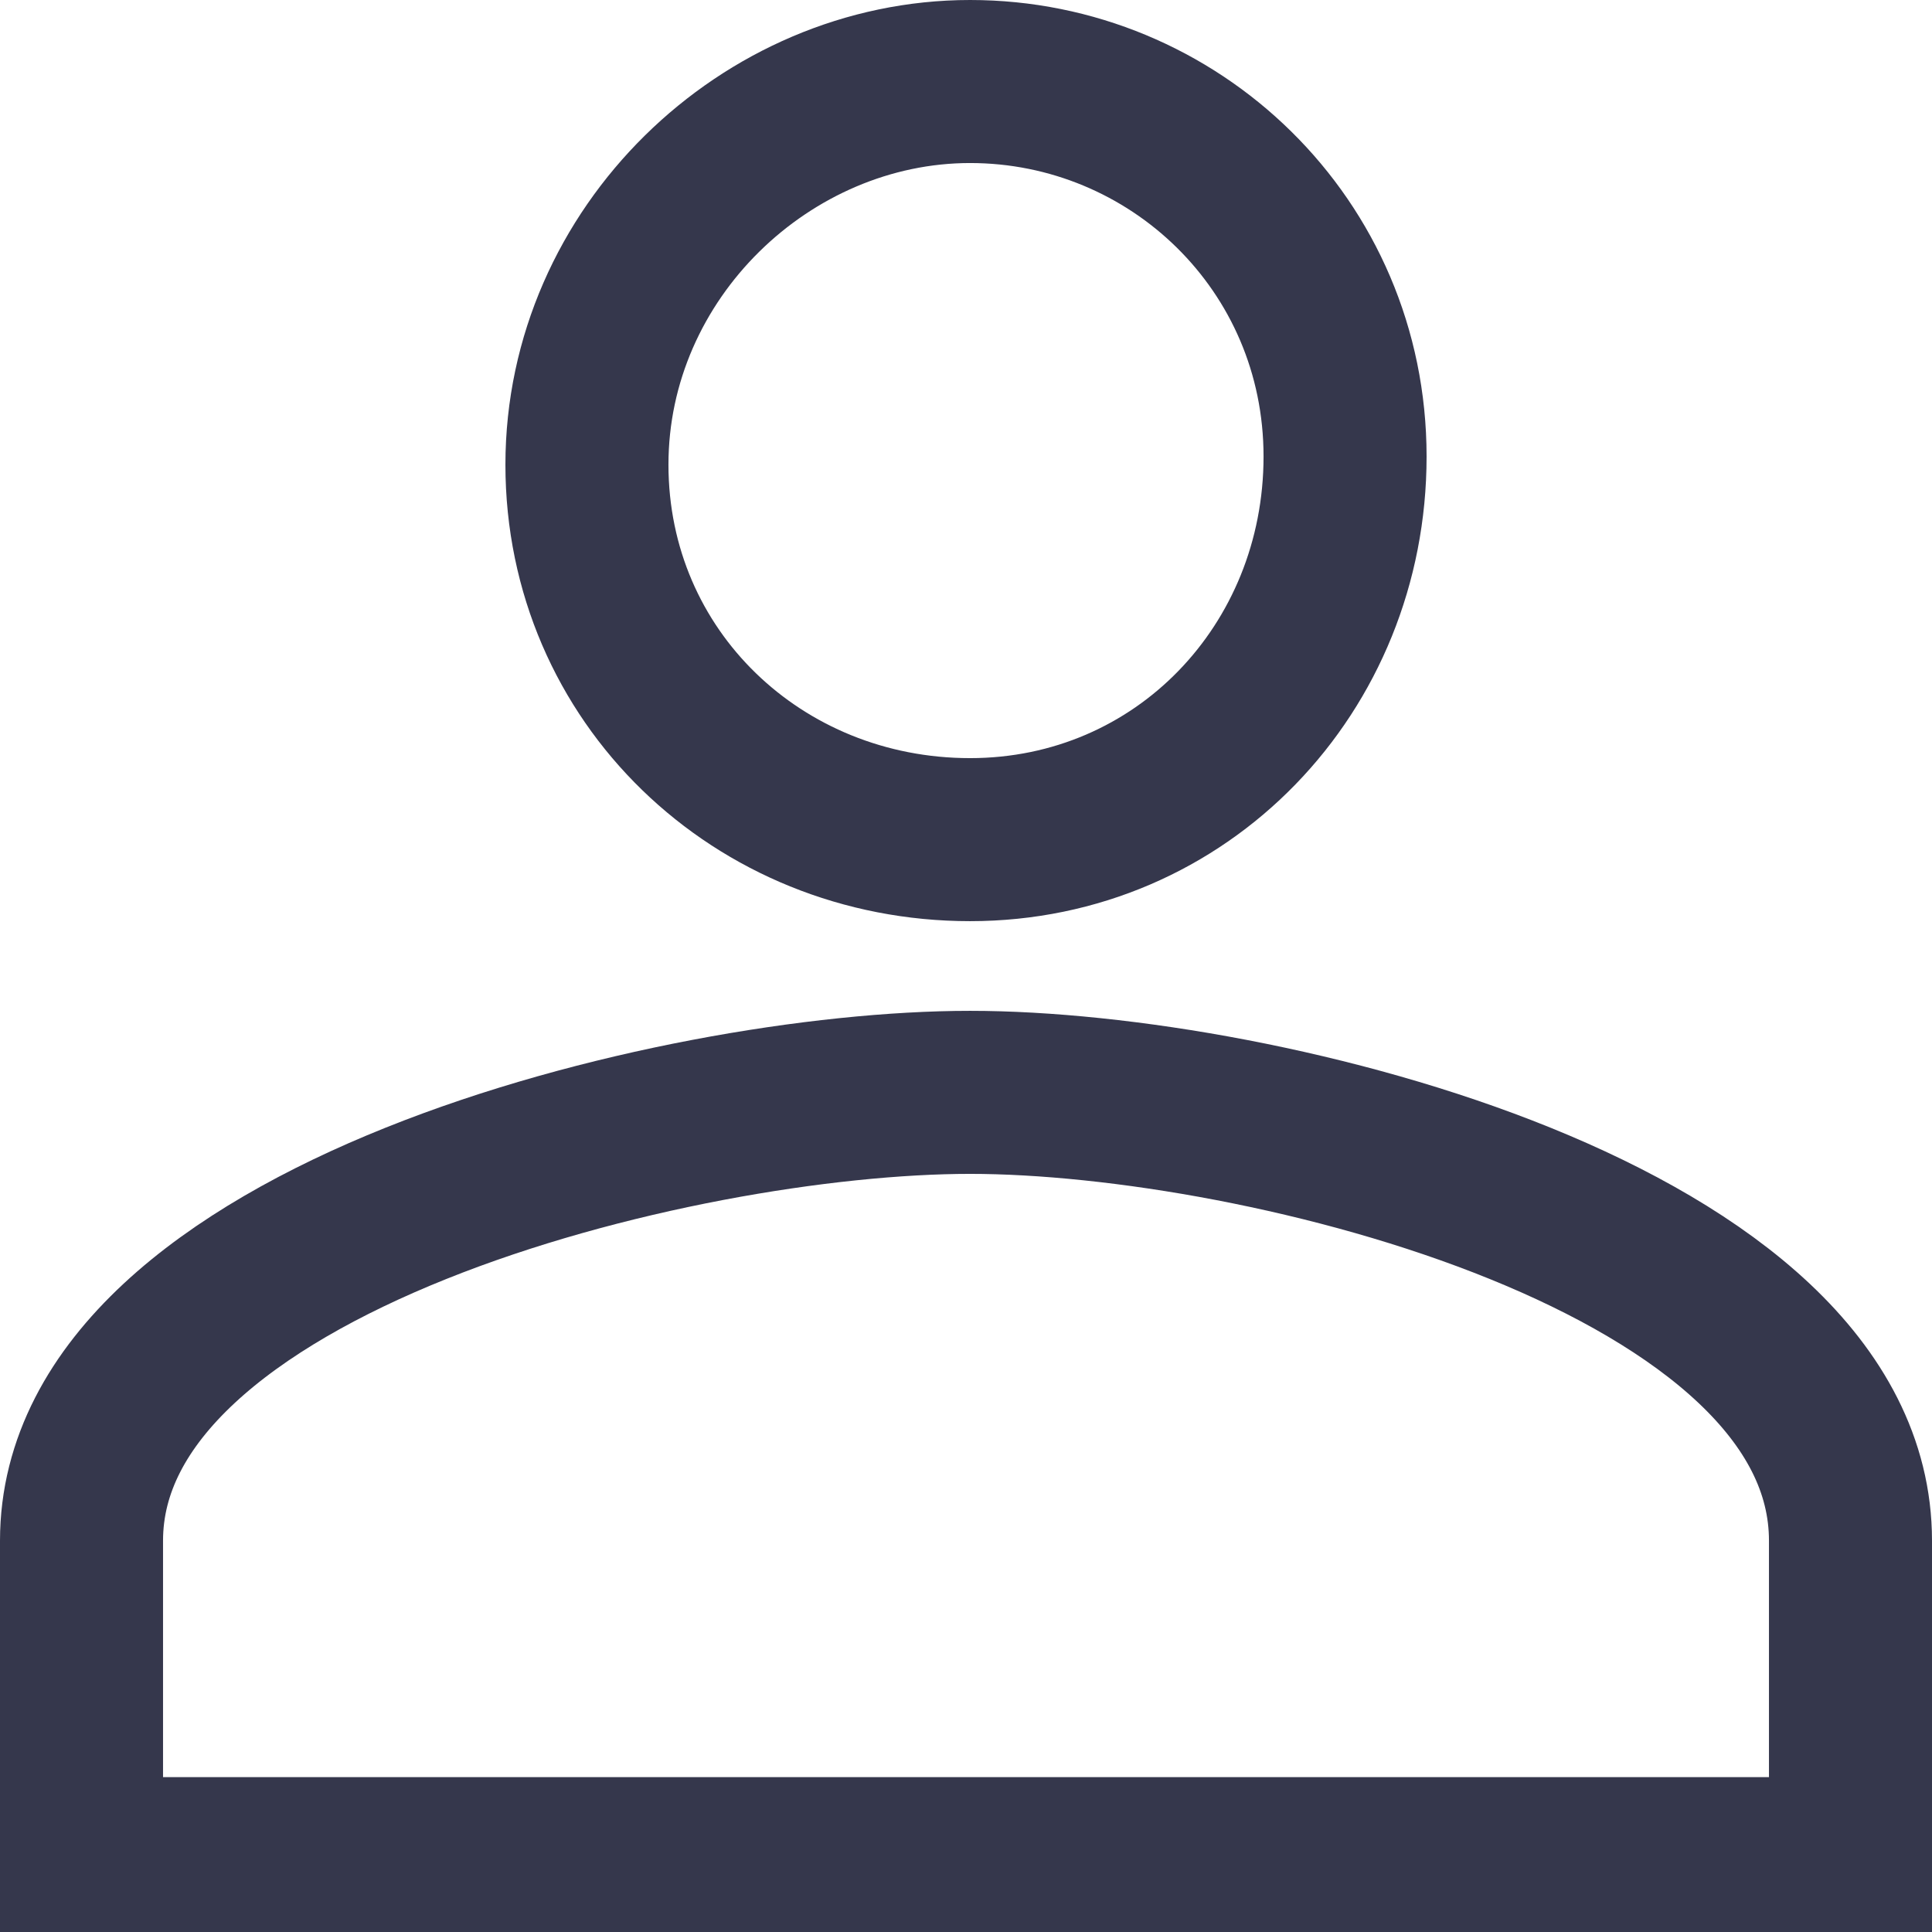
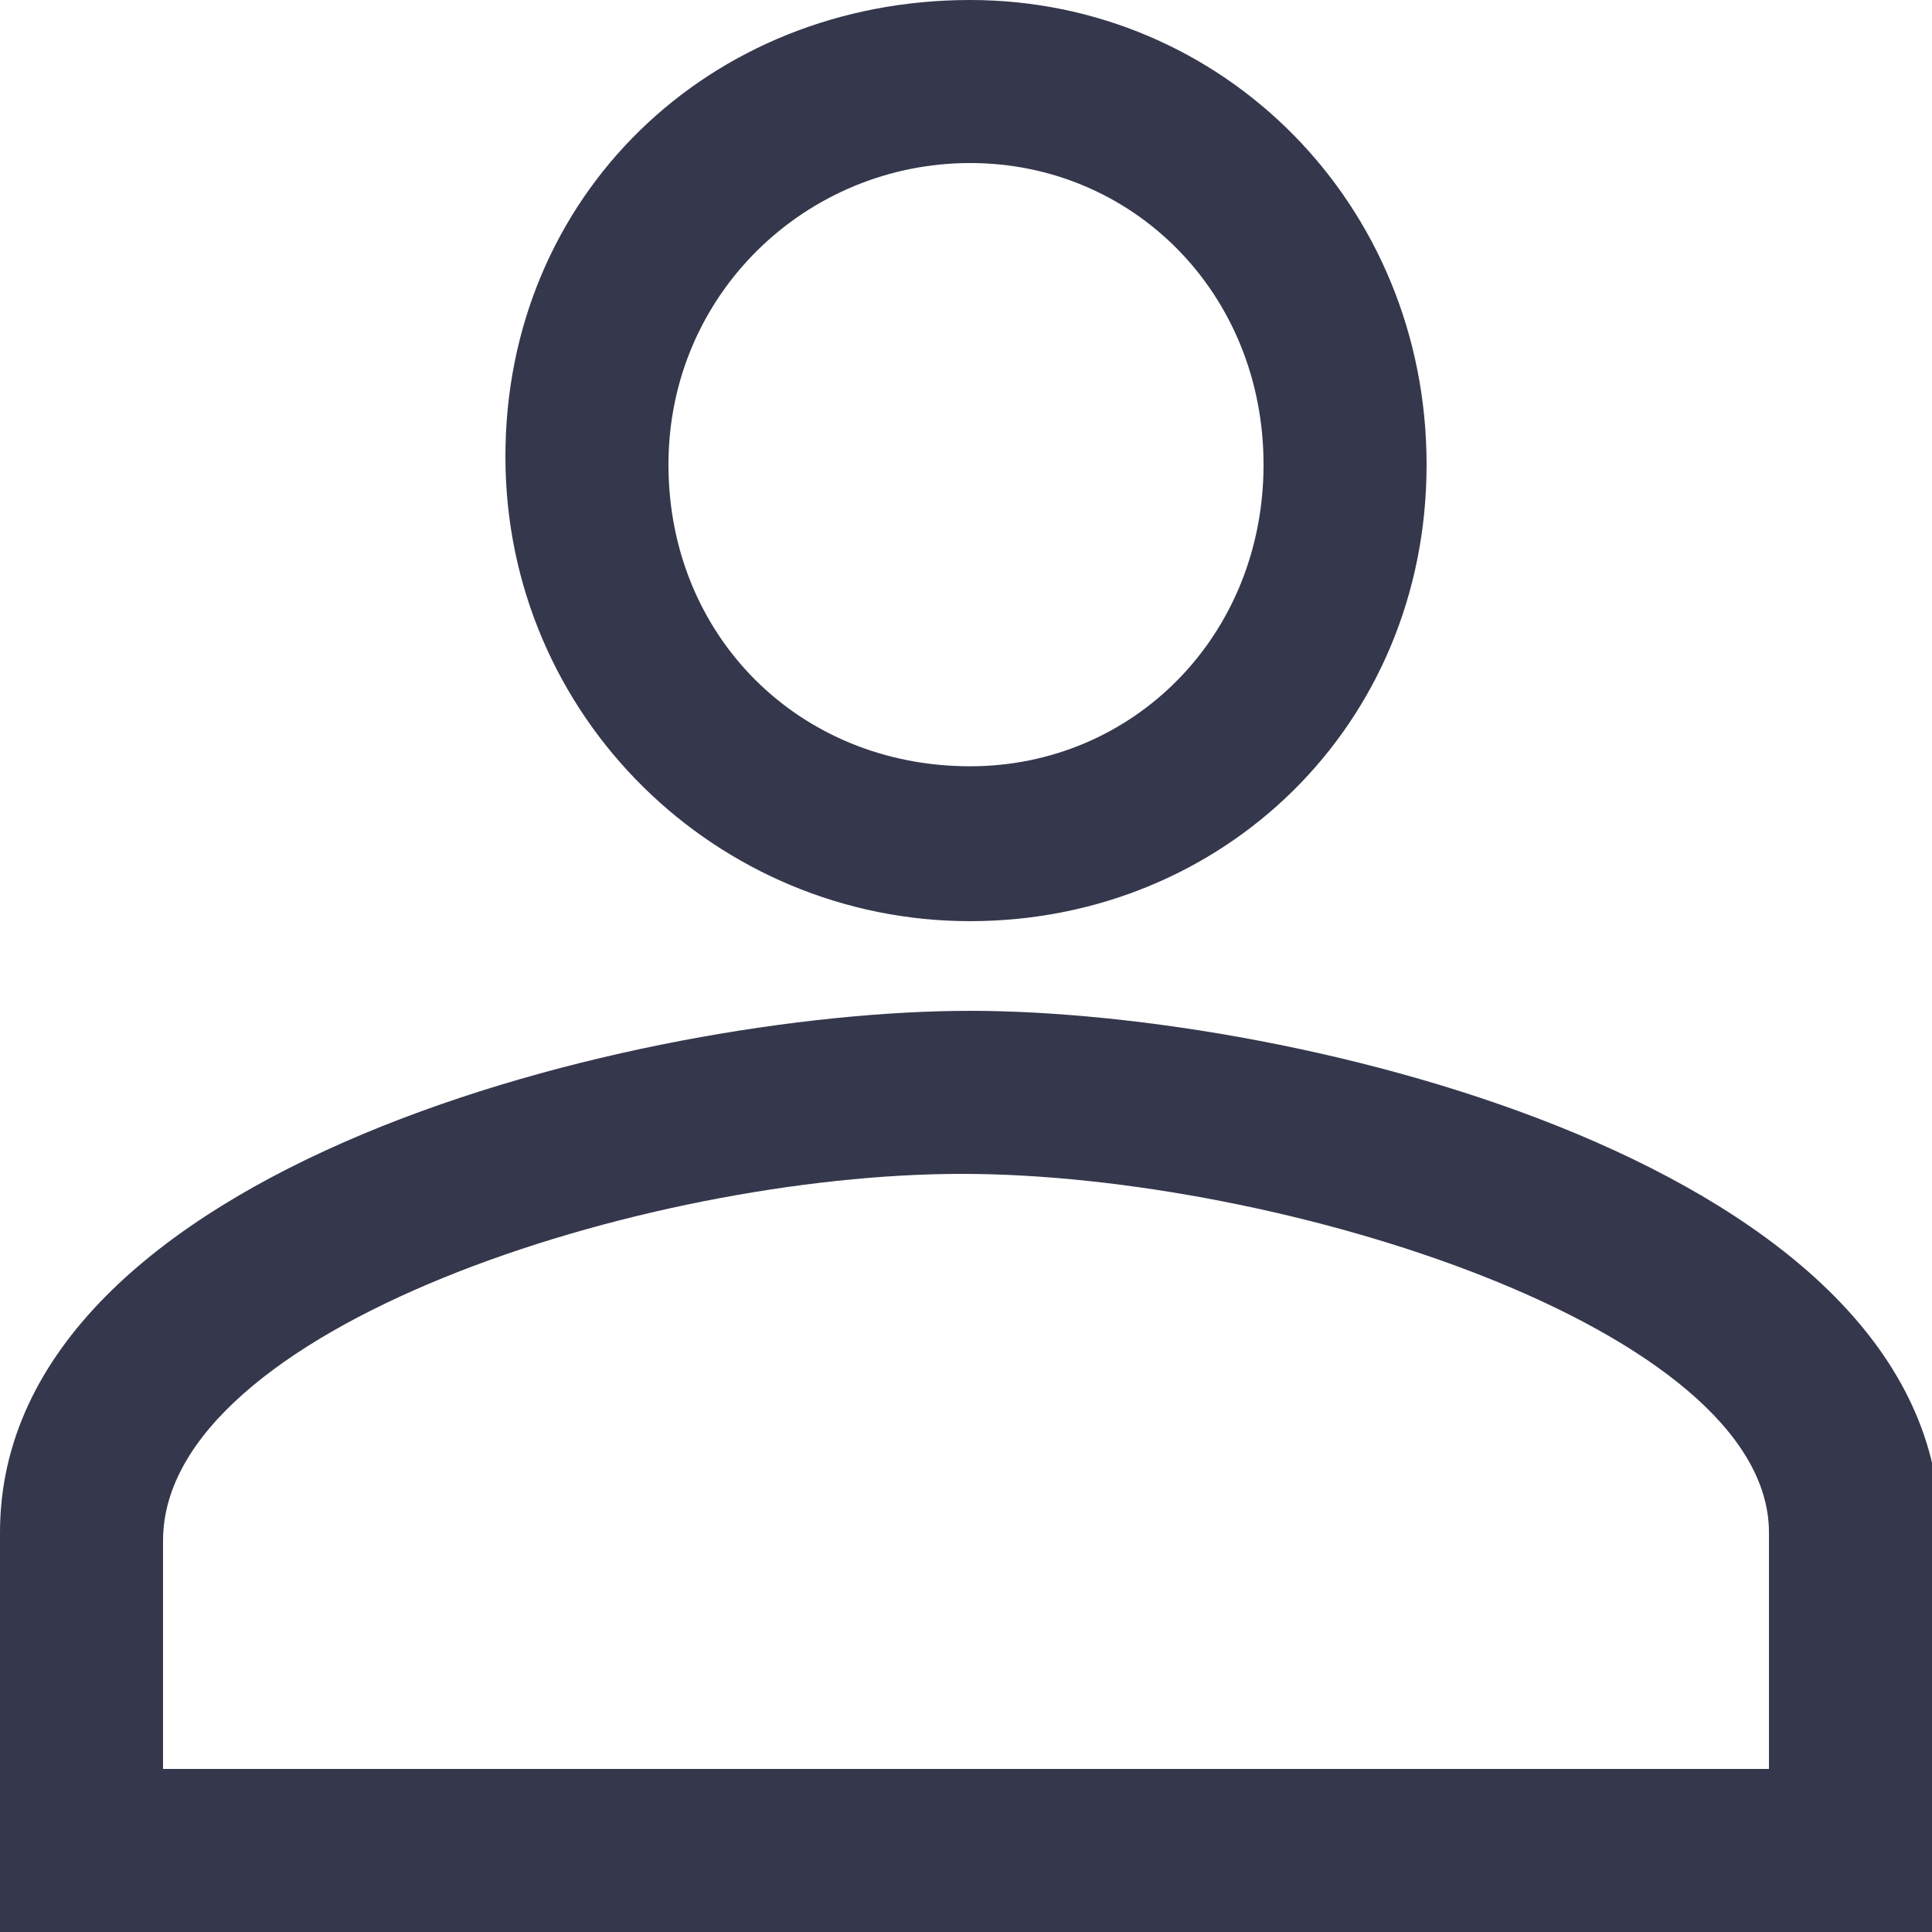
<svg xmlns="http://www.w3.org/2000/svg" version="1.1" id="Layer_1" x="0px" y="0px" viewBox="0 0 23.7 23.7" style="enable-background:new 0 0 23.7 23.7;" xml:space="preserve">
  <style type="text/css">
- 	.st0{fill:none;stroke:#35374C;stroke-width:2;stroke-miterlimit:10;}
+ 	.st0{fill:#35374C;}
</style>
-   <path class="st0" d="M11.9,10.3c2.6,0,4.6-2.1,4.6-4.7S14.4,1,11.9,1S7.2,3.1,7.2,5.7S9.3,10.3,11.9,10.3z M11.9,13.4  C8.3,13.4,1,15.2,1,18.9v3.9h21.7v-3.9C22.7,15.2,15.5,13.4,11.9,13.4z" />
+   <path id="XMLID_19_" class="st0" d="M23.7,23.7H0v-4.9c0-4.5,7.9-6.4,11.9-6.4c4,0,11.9,1.9,11.9,6.4V23.7z M2,21.7h19.7v-2.9  c0-2.5-6-4.4-9.9-4.4S2,16.3,2,18.9V21.7z M11.9,11.3c-3.1,0-5.7-2.5-5.7-5.7S8.7,0,11.9,0c3.1,0,5.6,2.5,5.6,5.7S15,11.3,11.9,11.3  z M11.9,2c-2,0-3.7,1.6-3.7,3.7s1.6,3.7,3.7,3.7c2,0,3.6-1.6,3.6-3.7S13.9,2,11.9,2z" />
</svg>
